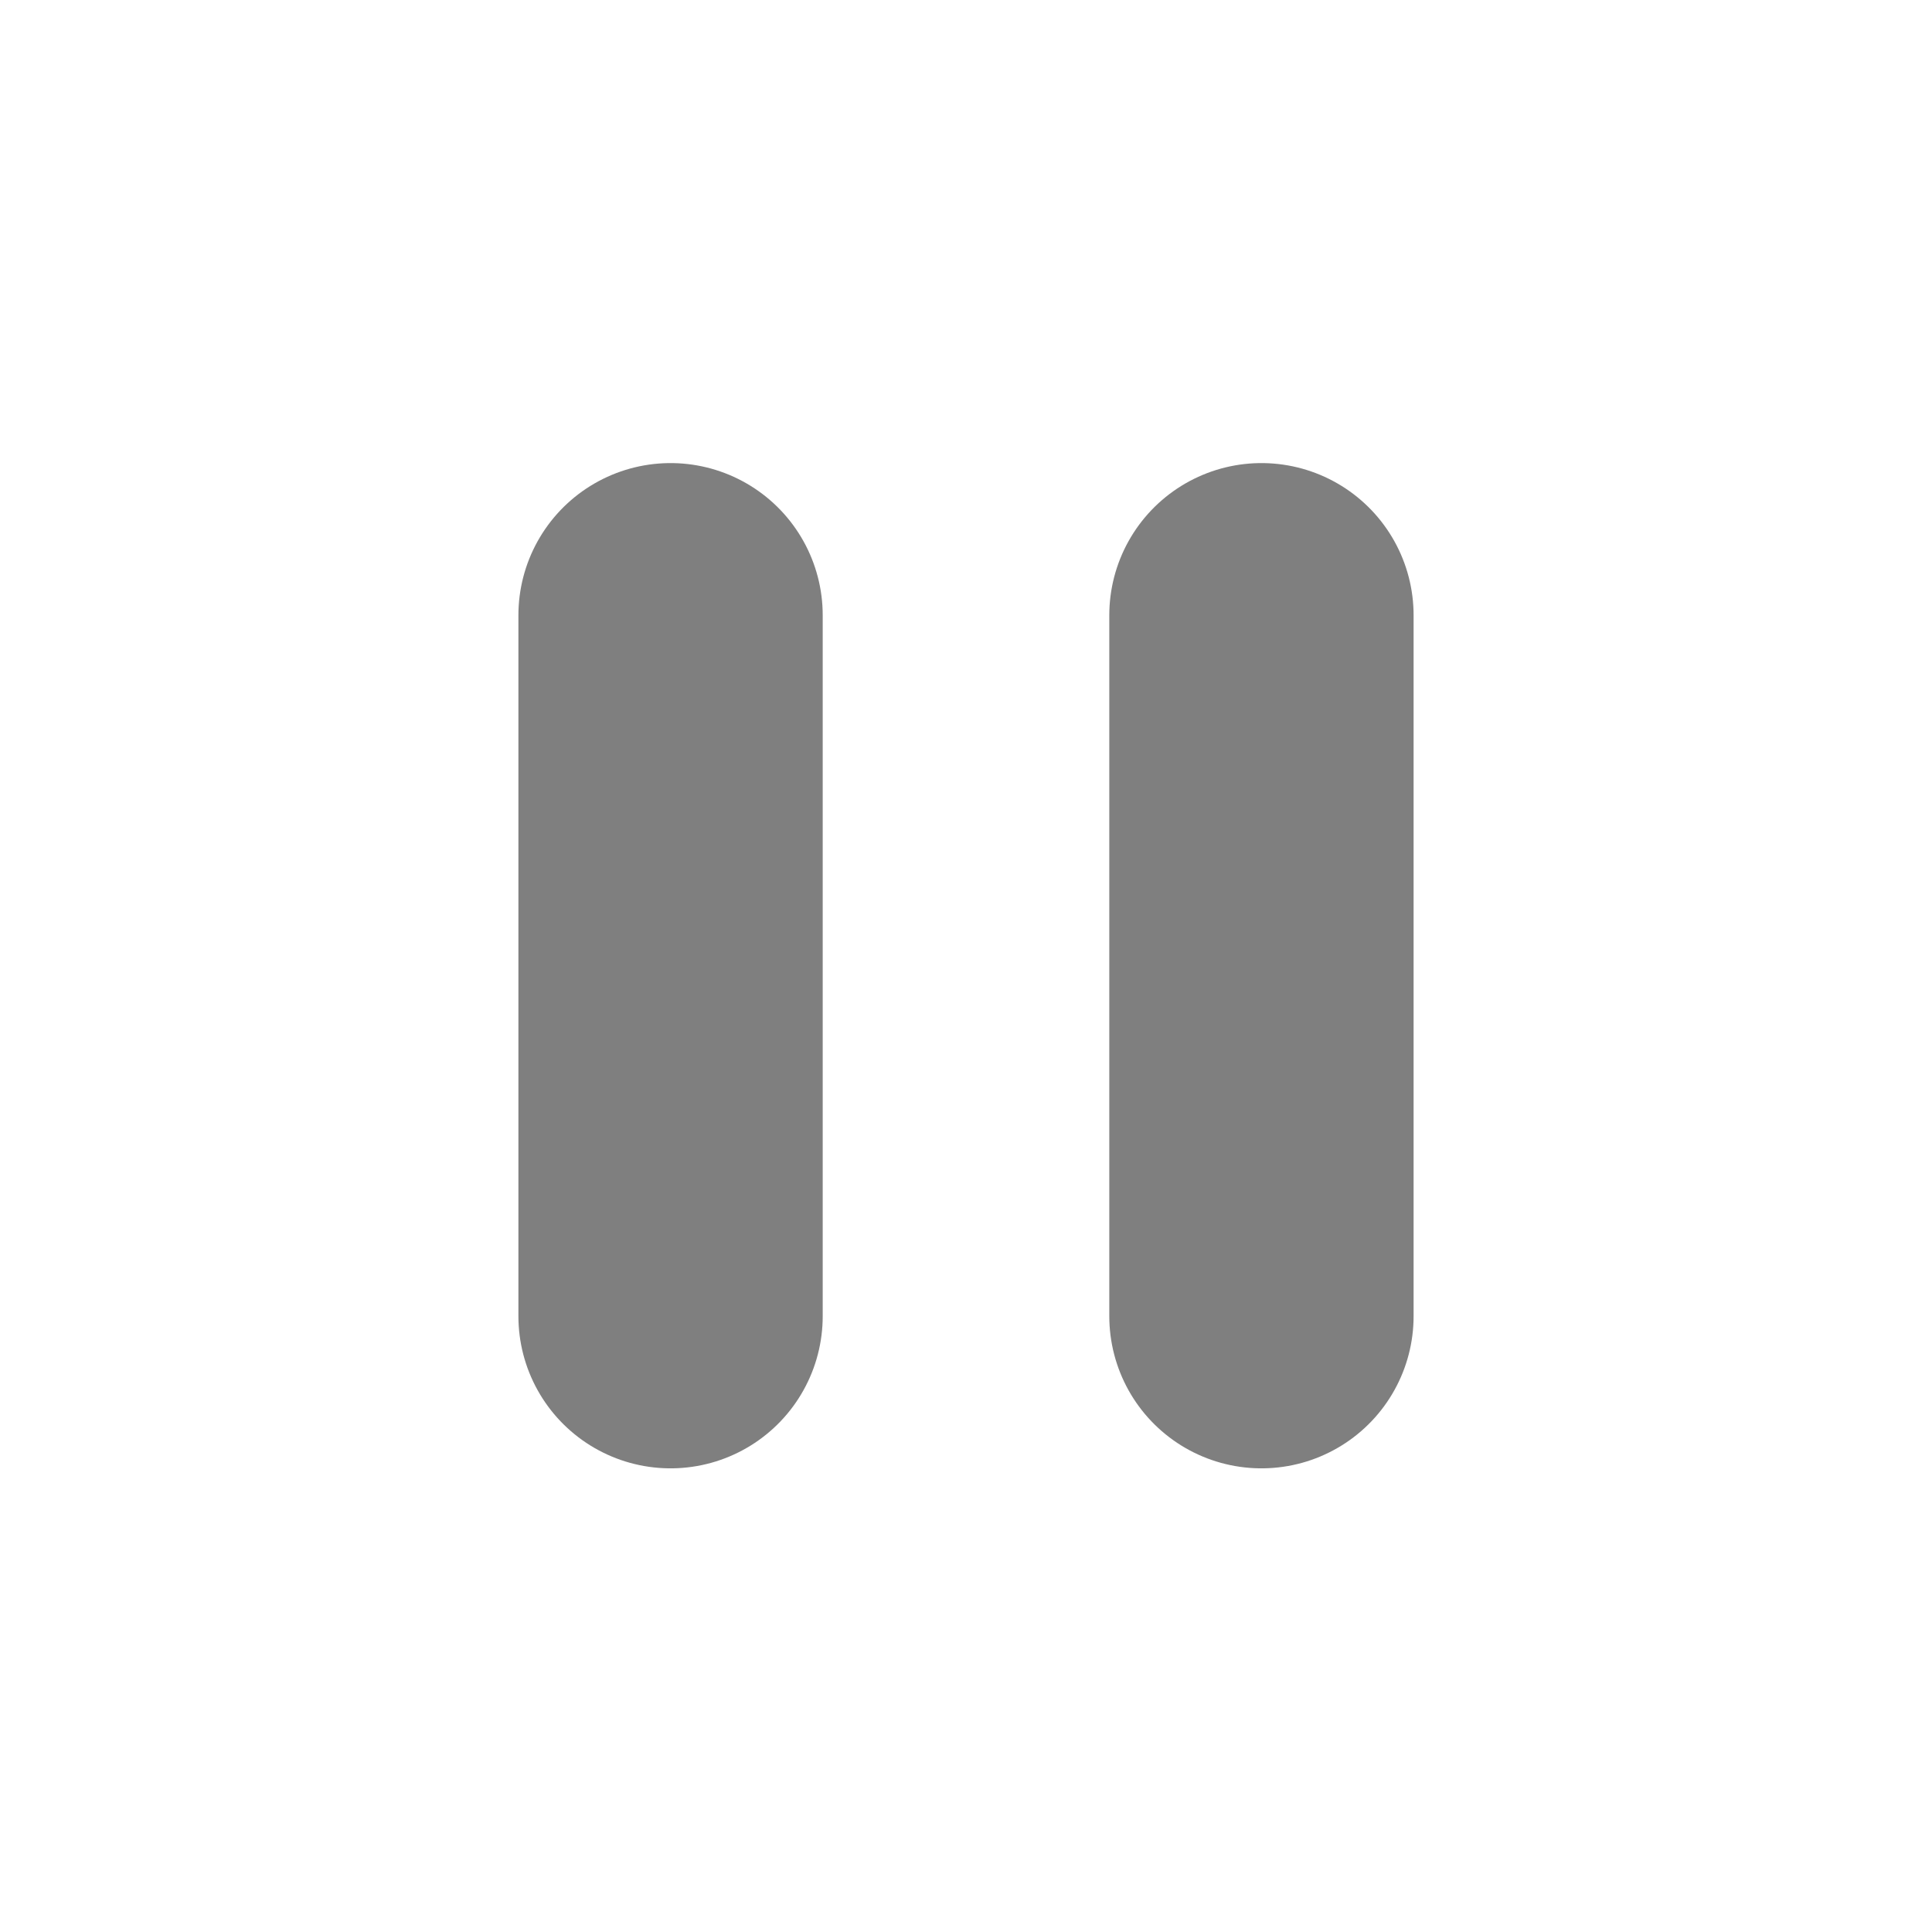
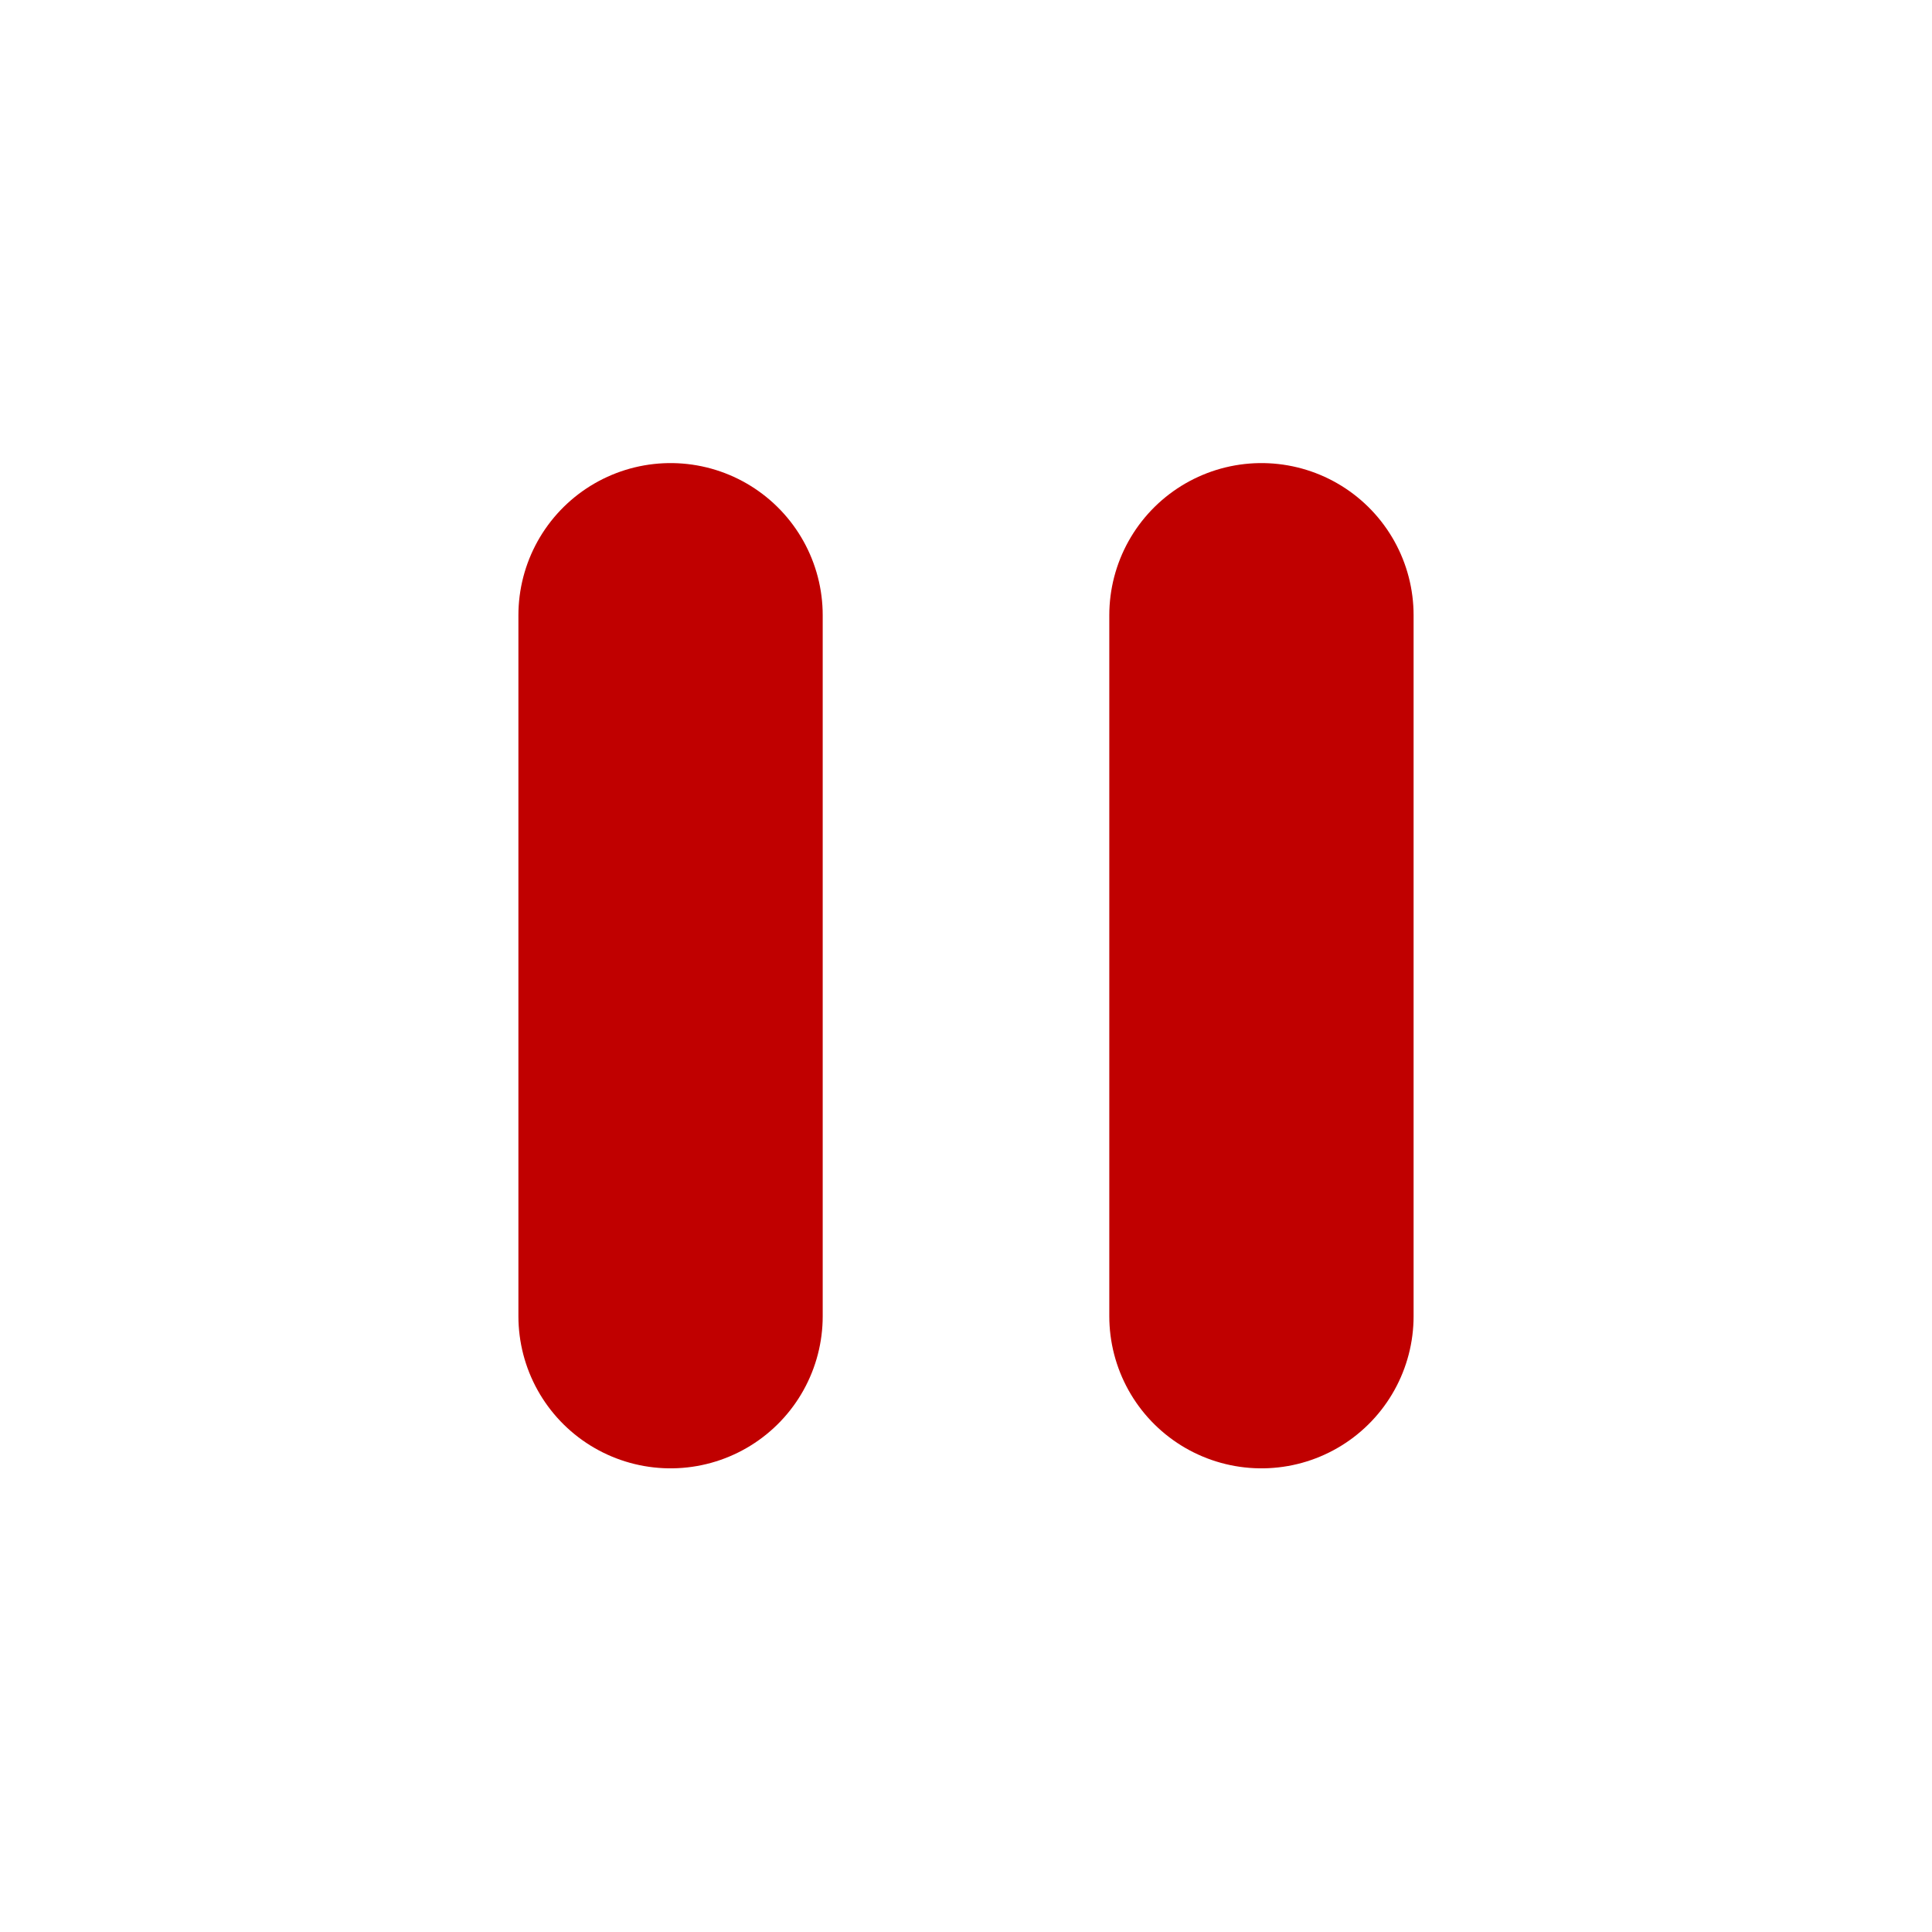
<svg xmlns="http://www.w3.org/2000/svg" width="873" height="873" overflow="hidden">
  <defs>
    <clipPath id="clip0">
      <rect x="3374" y="1082" width="873" height="873" />
    </clipPath>
  </defs>
  <g clip-path="url(#clip0)" transform="translate(-3374 -1082)">
-     <path d="M3677 1360 3677 1676.74" stroke="#7F7F7F" stroke-width="137.5" stroke-linecap="round" stroke-miterlimit="8" fill="none" fill-rule="evenodd" />
-     <path d="M3944 1360 3944 1676.74" stroke="#7F7F7F" stroke-width="137.5" stroke-linecap="round" stroke-miterlimit="8" fill="none" fill-rule="evenodd" />
+     <path d="M3677 1360 3677 1676.74" stroke="#C00000" stroke-width="137.5" stroke-linecap="round" stroke-miterlimit="8" fill="none" fill-rule="evenodd" />
+     <path d="M3944 1360 3944 1676.74" stroke="#C00000" stroke-width="137.5" stroke-linecap="round" stroke-miterlimit="8" fill="none" fill-rule="evenodd" />
  </g>
</svg>
